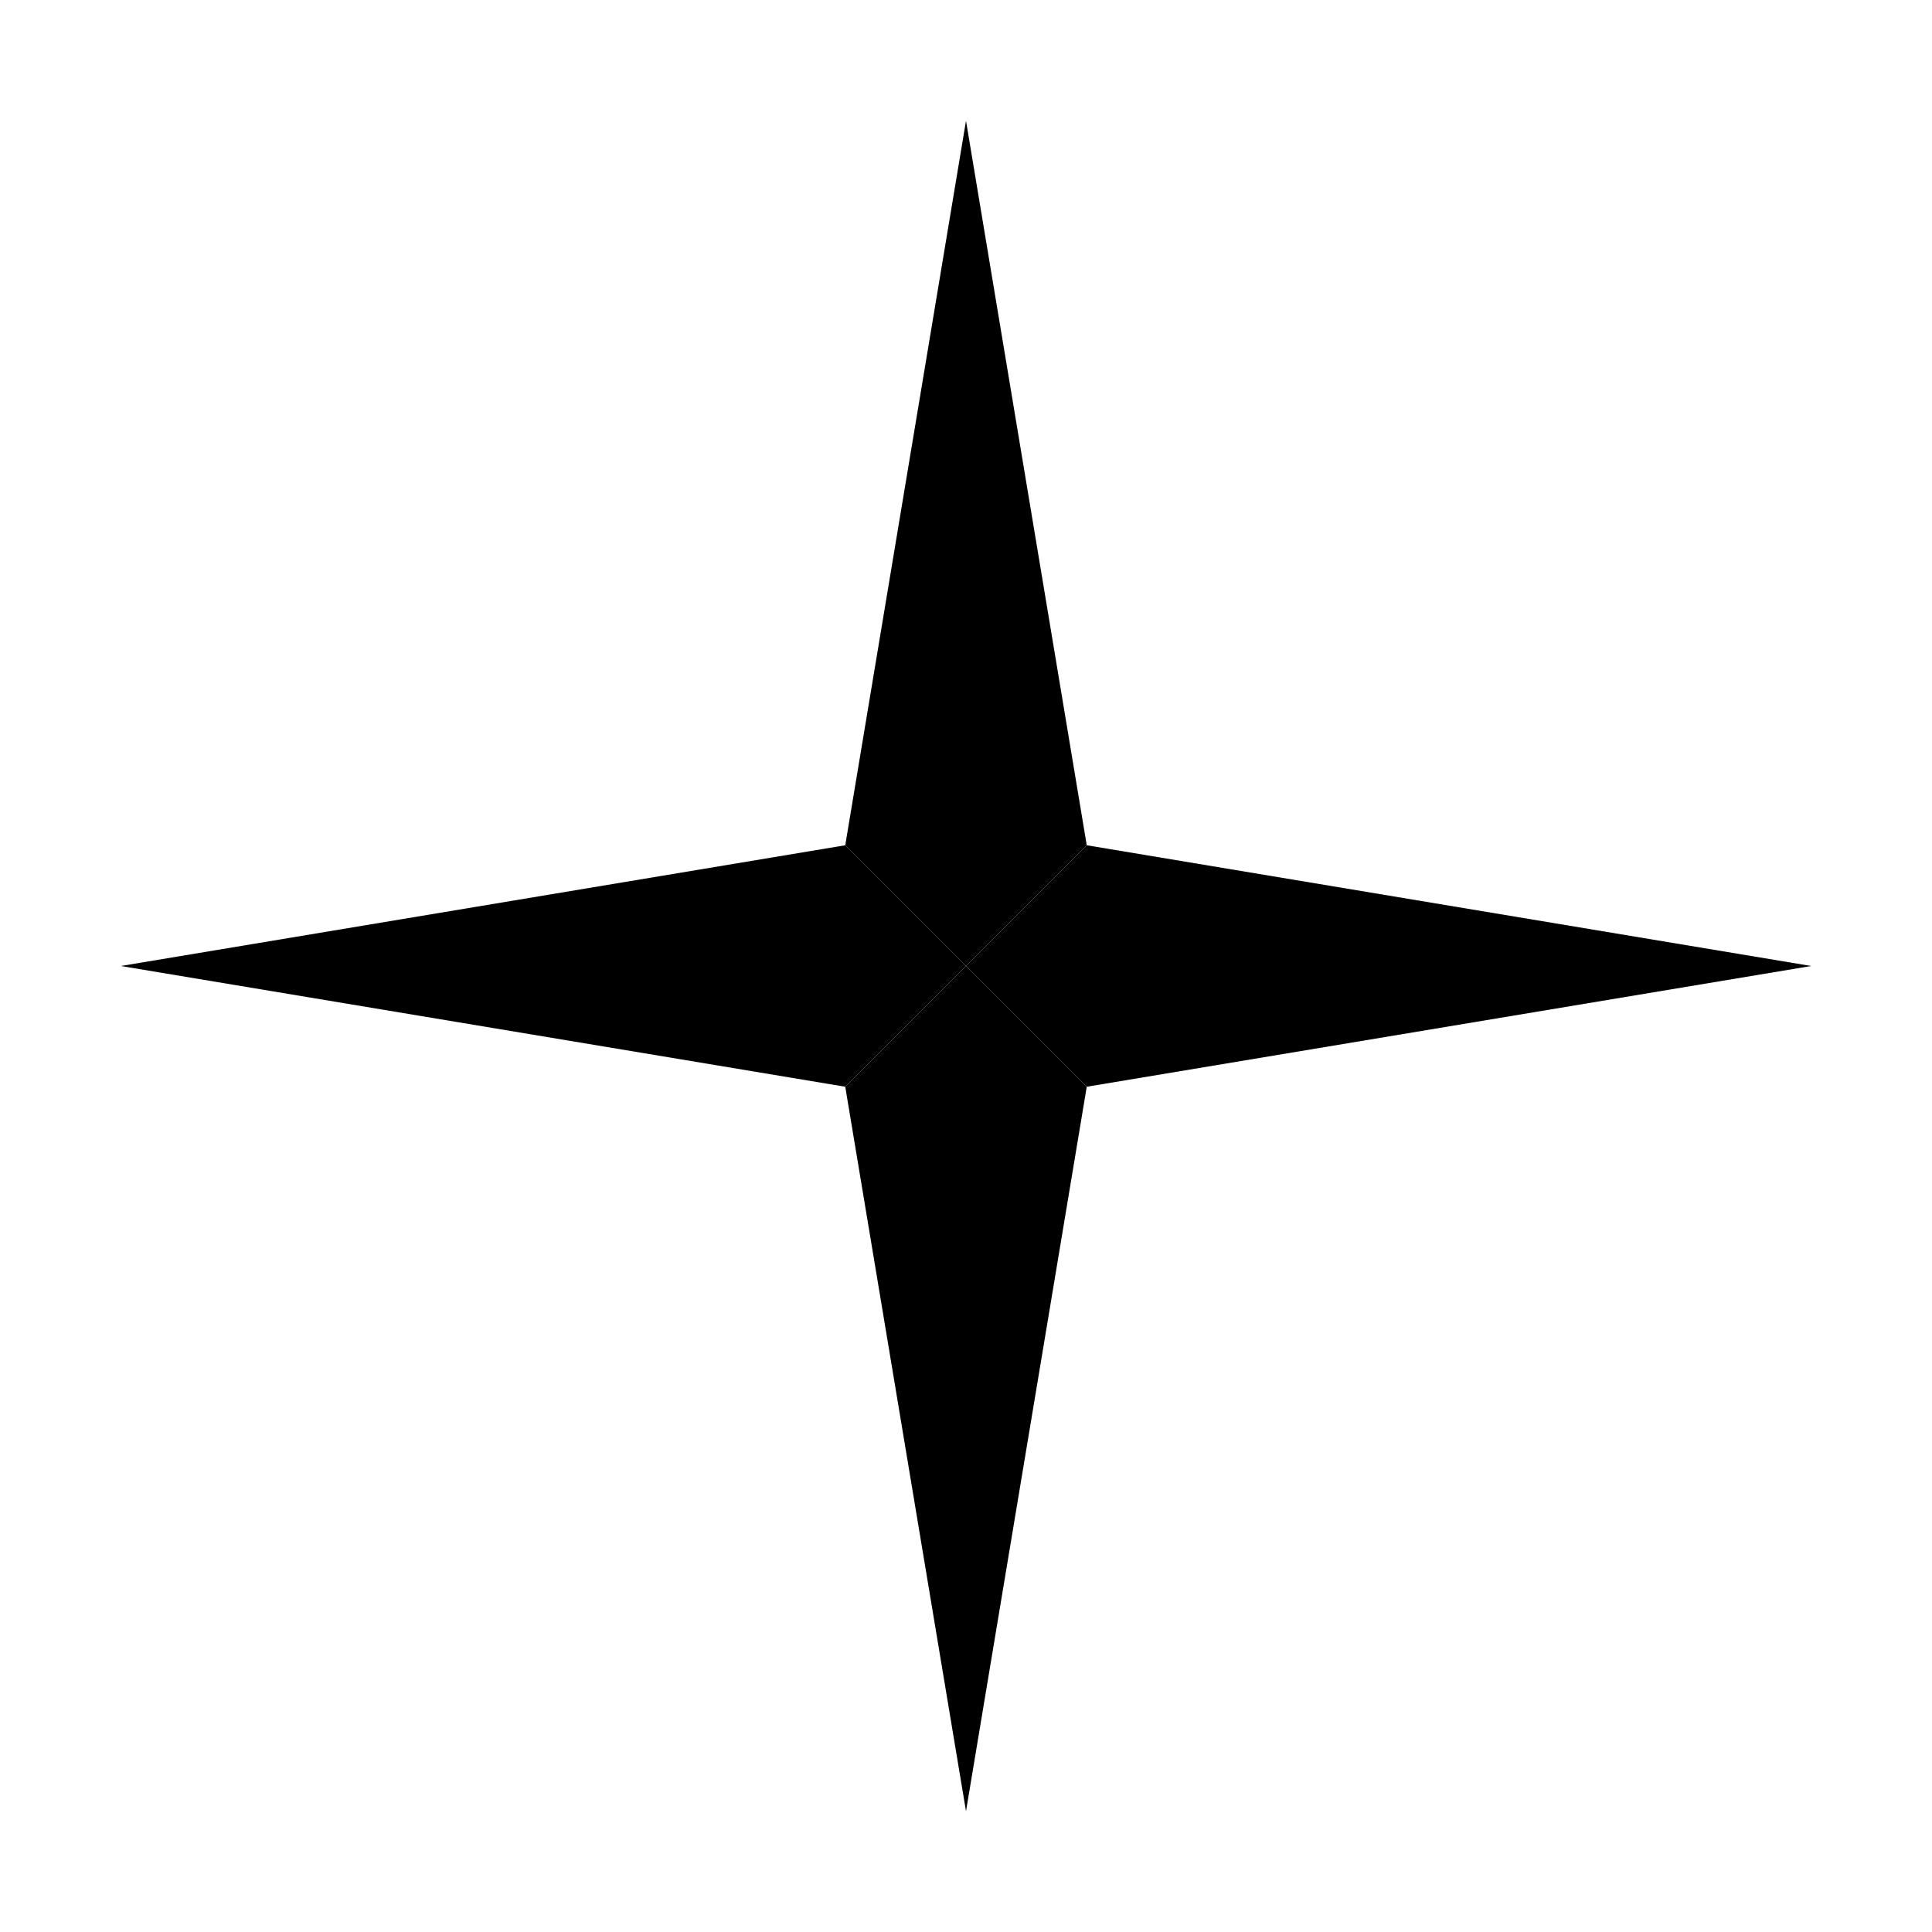
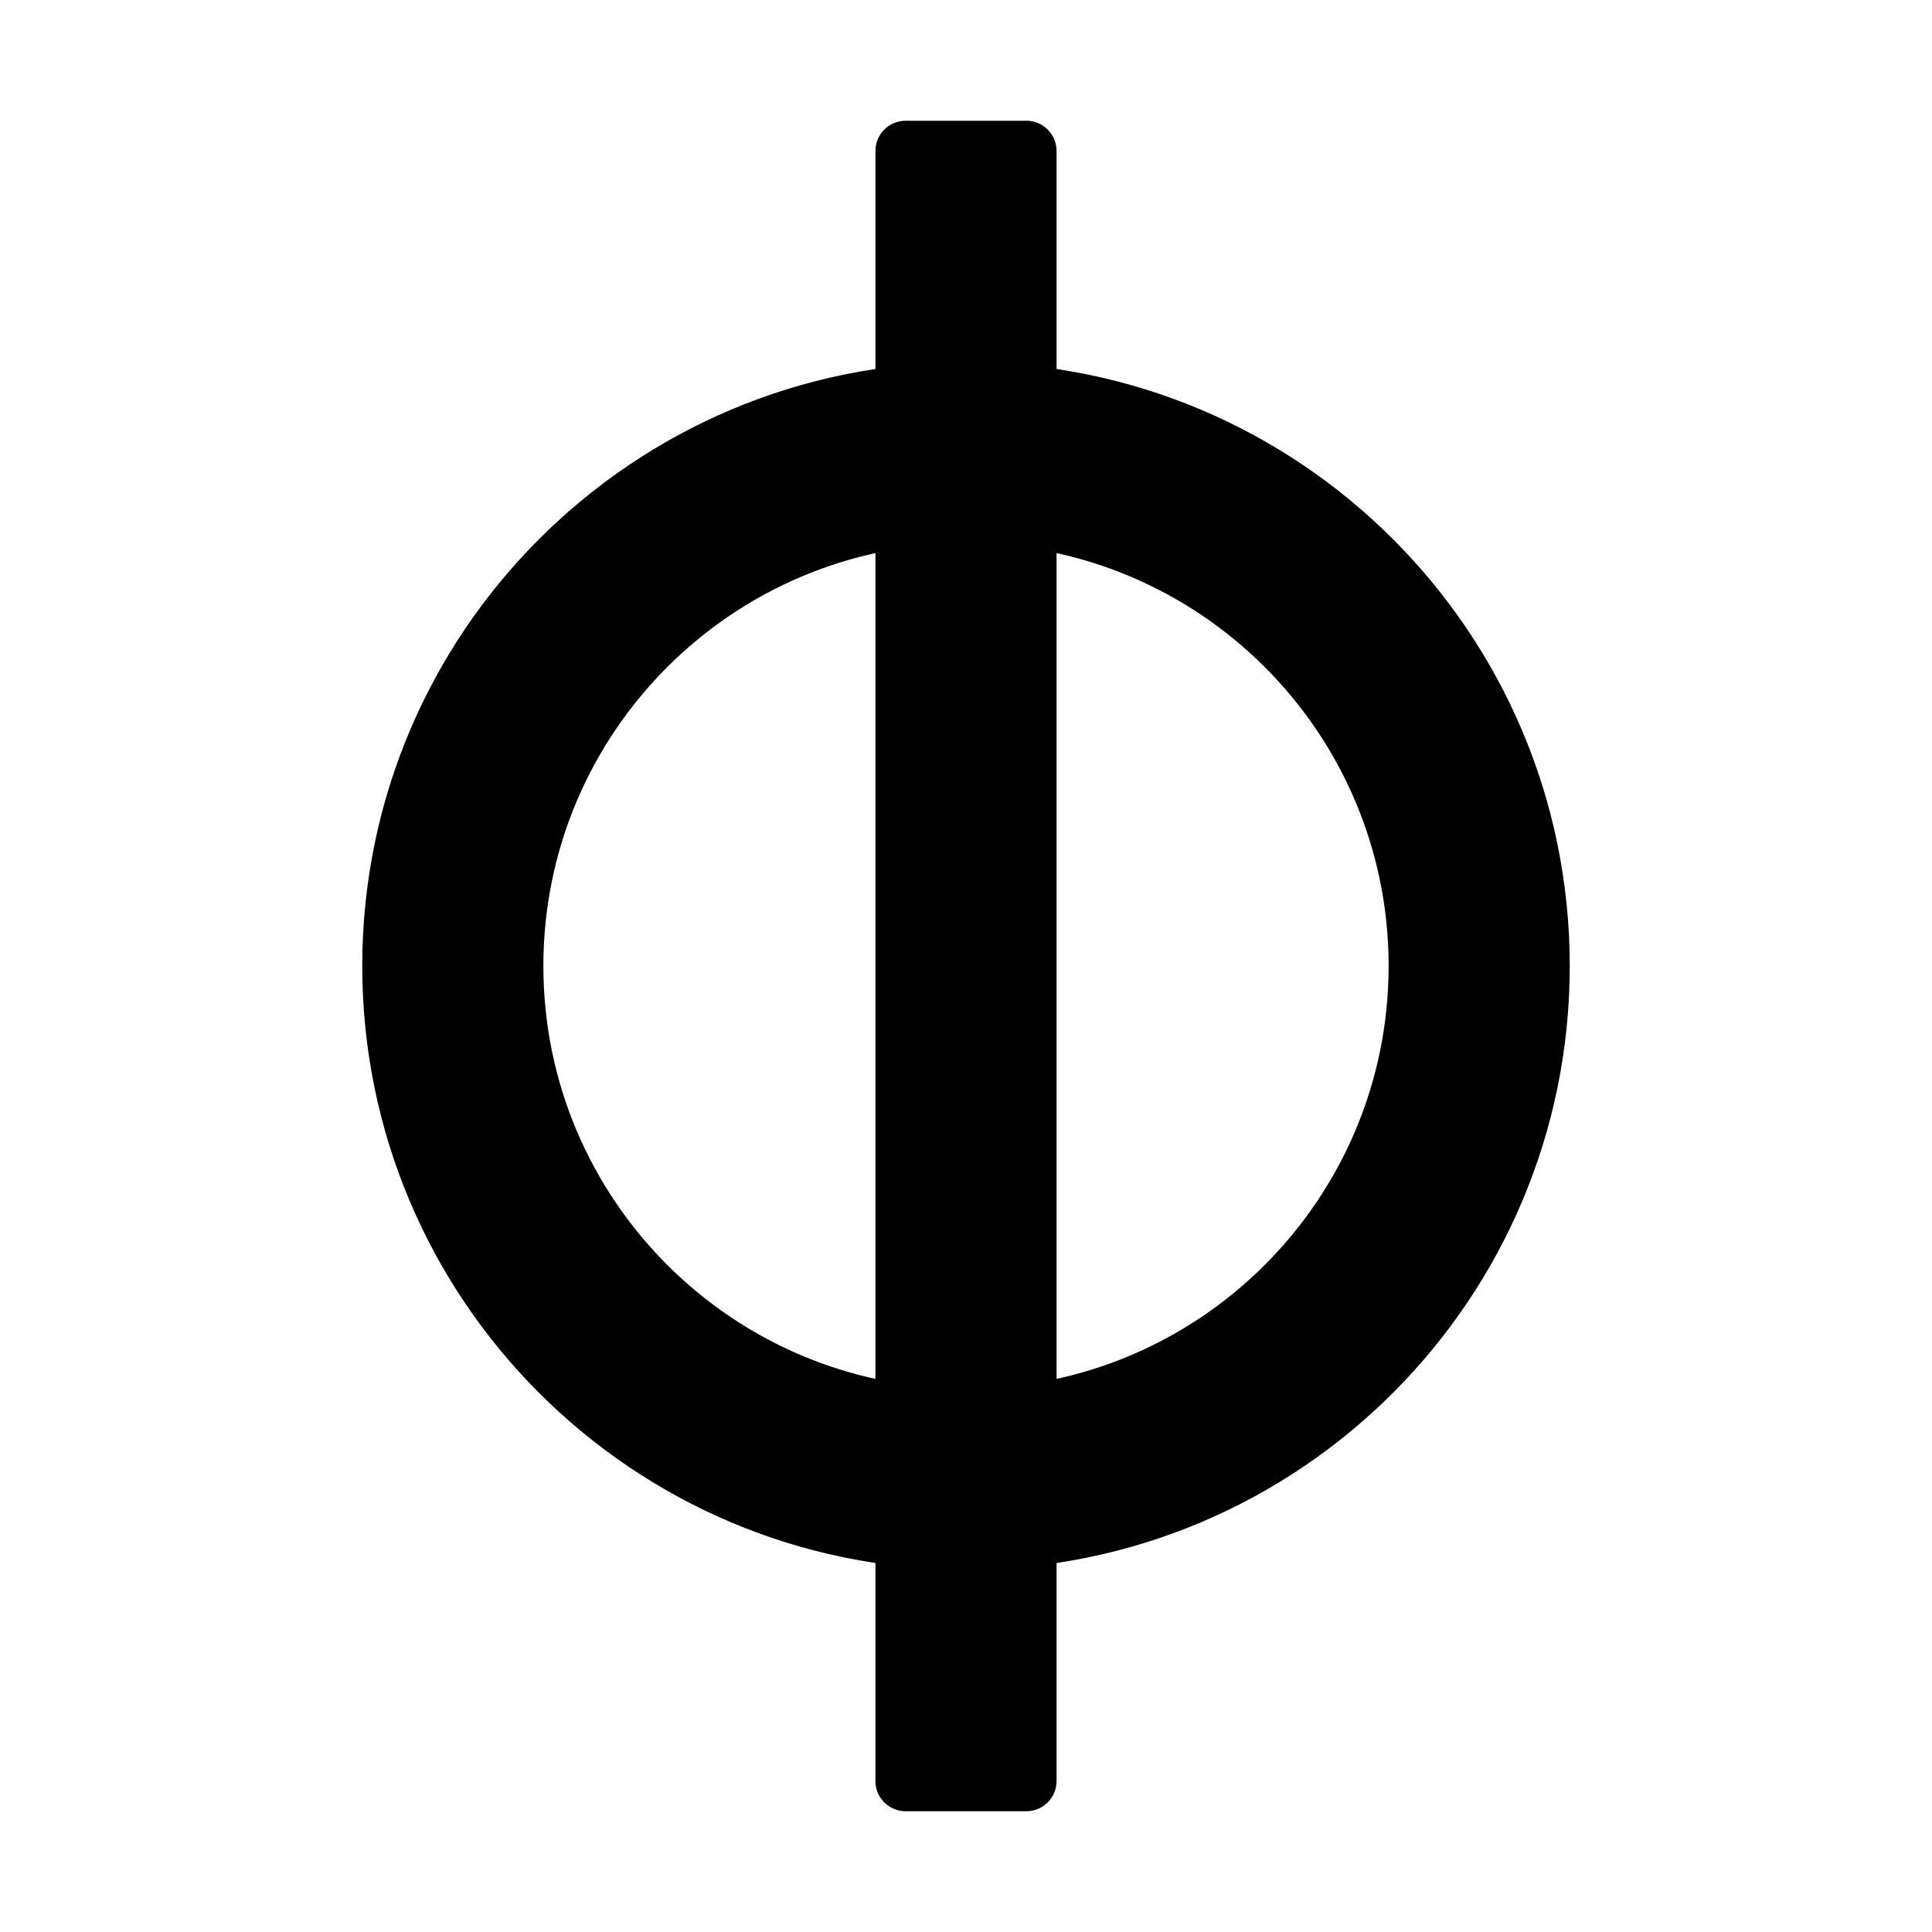
<svg xmlns="http://www.w3.org/2000/svg" viewBox="0 0 32 32" role="img" aria-label="Profound Physics">
  <g fill="currentColor">
-     <path d="M16 2 L18 14 L16 16 L14 14 Z" />
-     <path d="M30 16 L18 18 L16 16 L18 14 Z" />
-     <path d="M16 30 L14 18 L16 16 L18 18 Z" />
-     <path d="M2 16 L14 14 L16 16 L14 18 Z" />
+     <rect x="14.5" y="2" width="3" height="28" rx="0.5" />
+     <path d="       M 16 6       A 8 8 0 1 0 16 26       A 8 8 0 1 0 16 6       Z       M 16 9       A 5 5 0 1 1 16 23       A 5 5 0 1 1 16 9       Z     " fill-rule="evenodd" />
  </g>
</svg>
